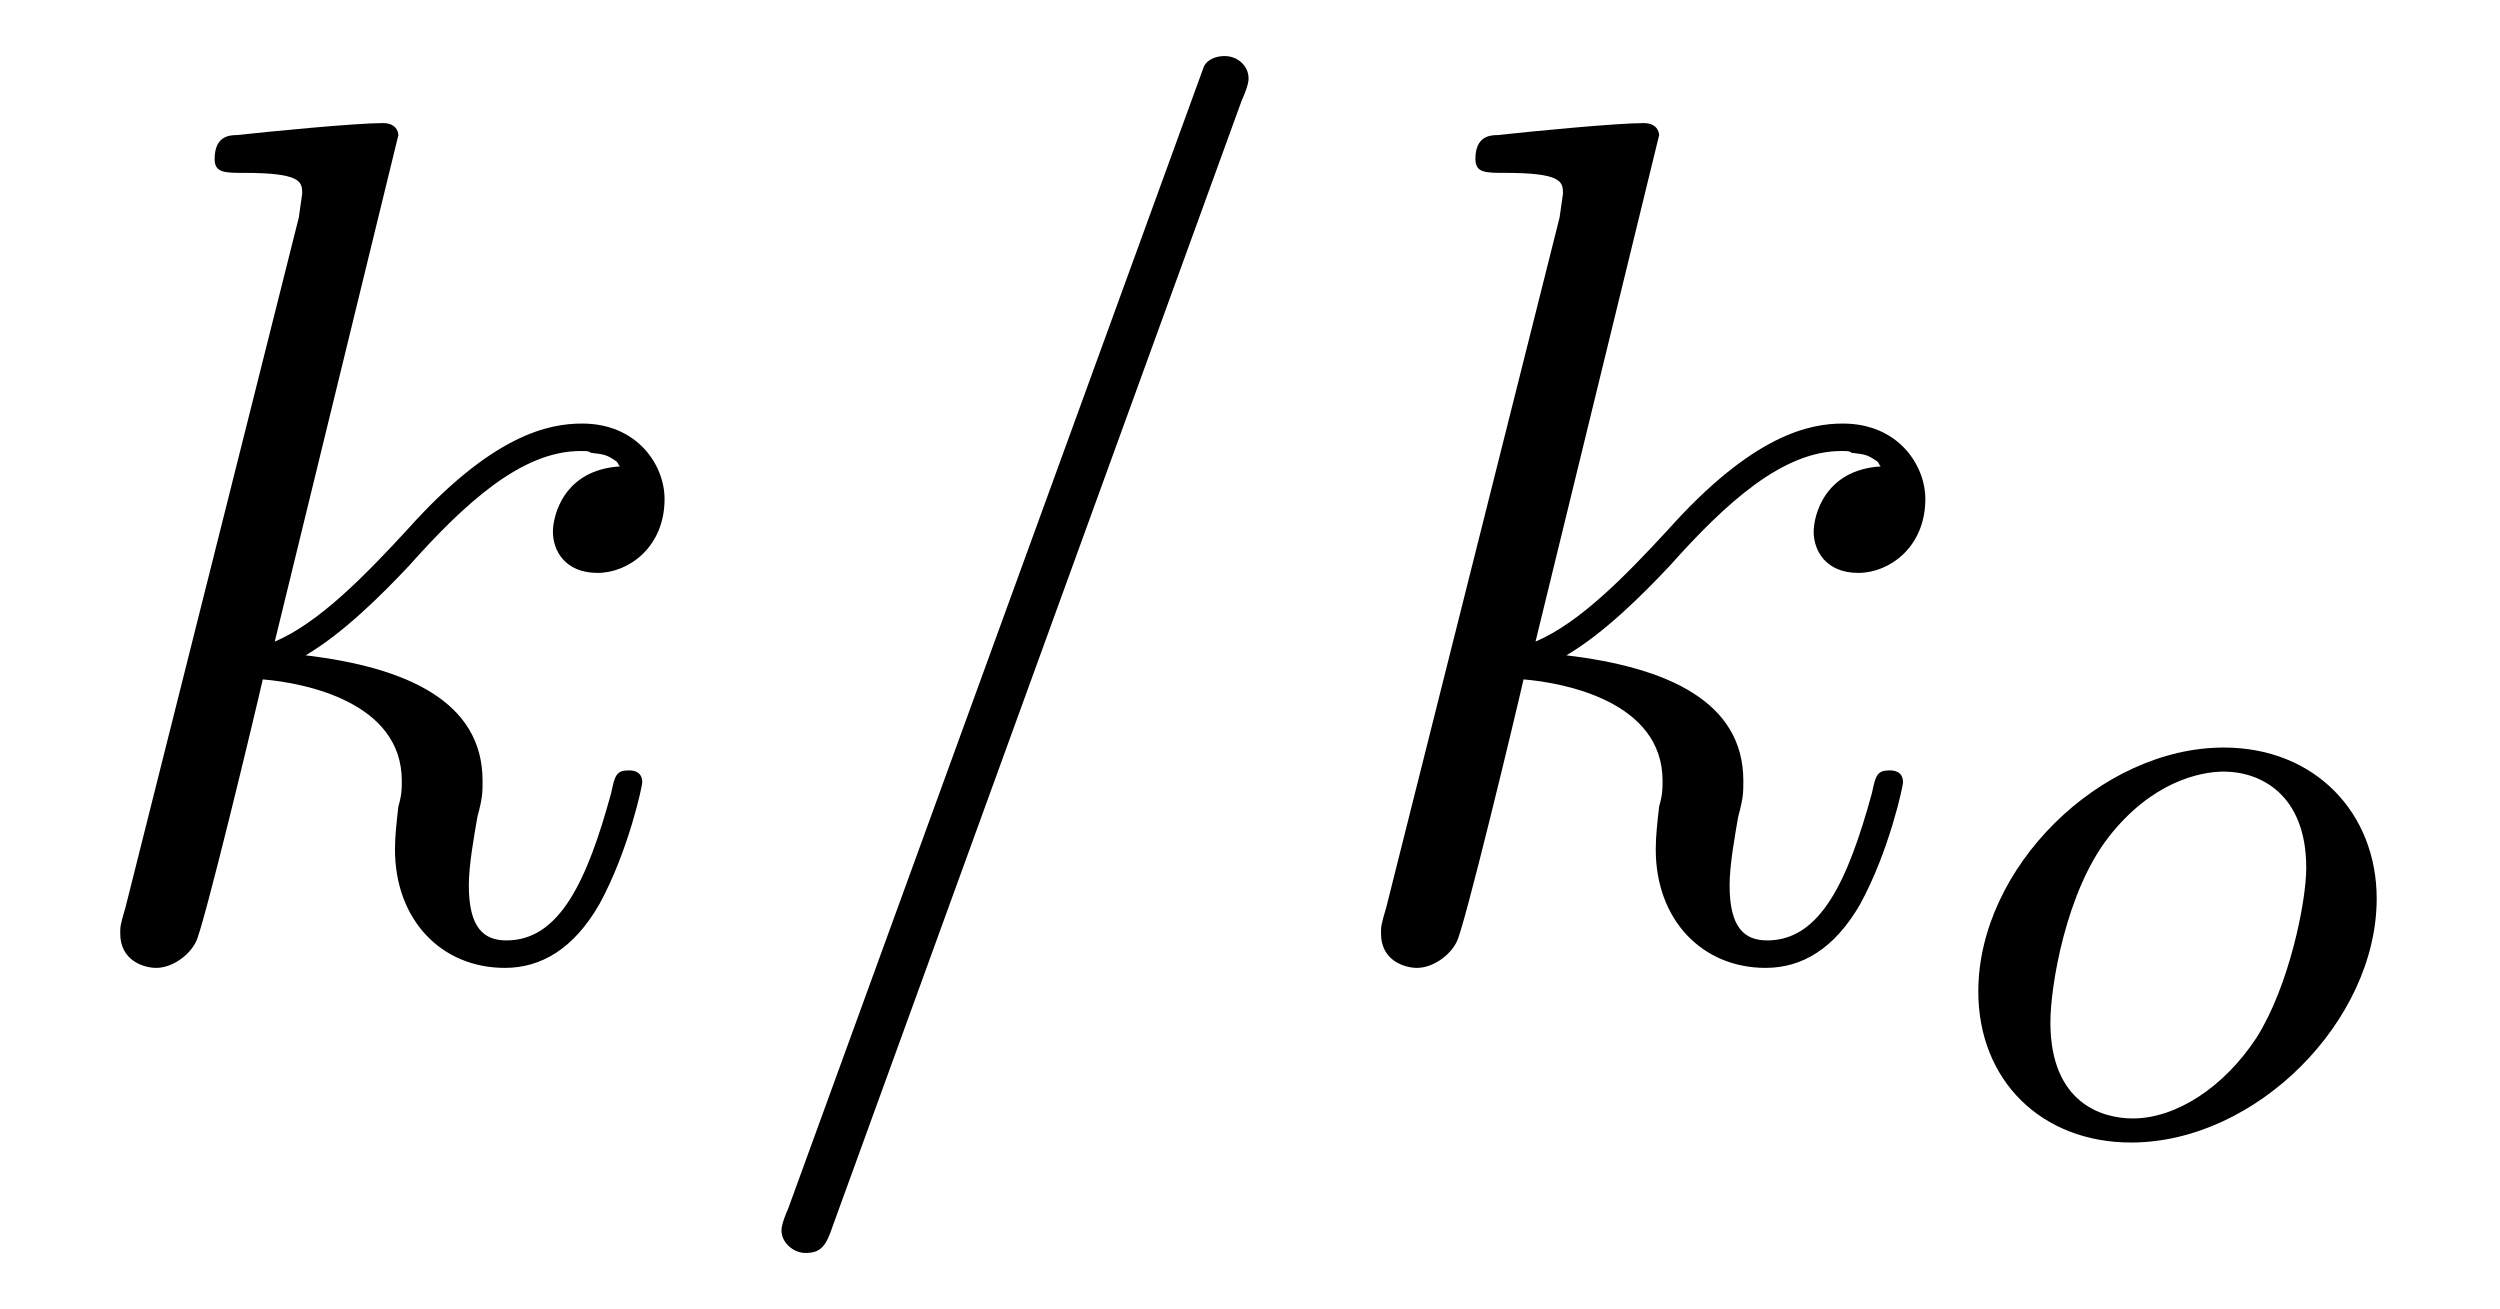
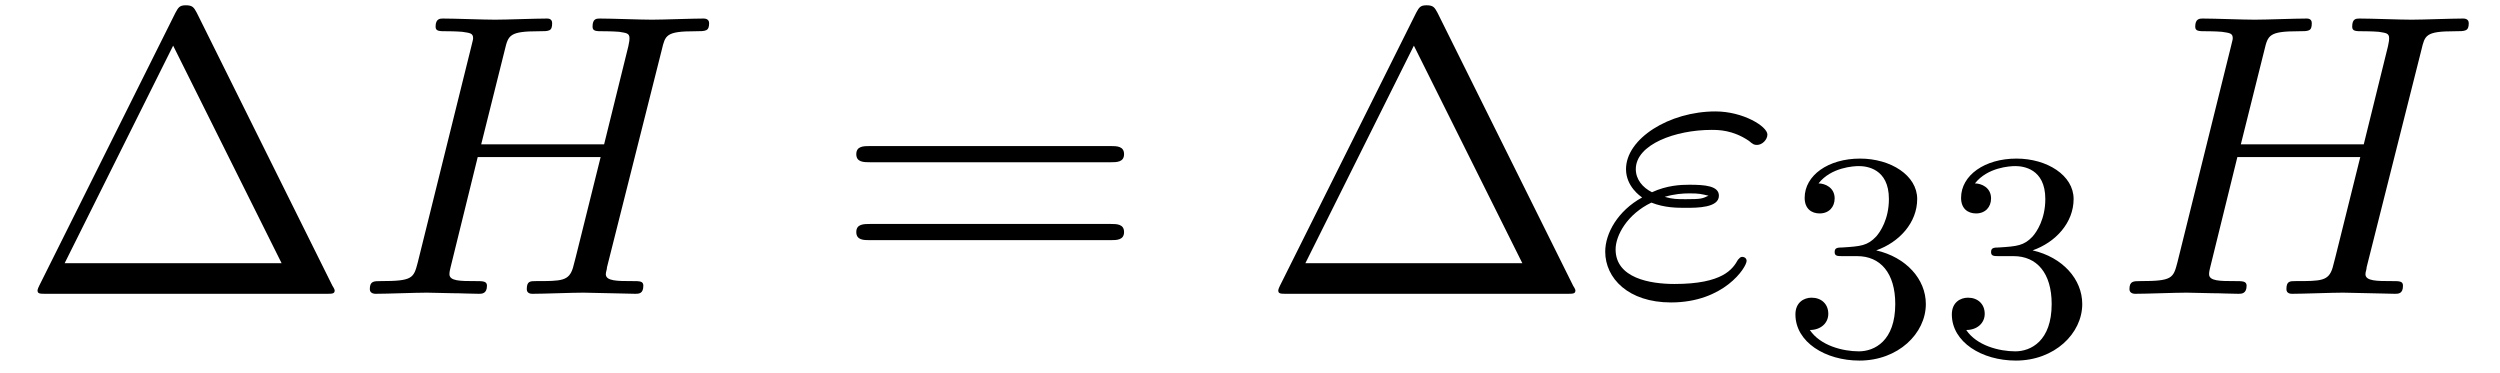
- <svg xmlns="http://www.w3.org/2000/svg" xmlns:xlink="http://www.w3.org/1999/xlink" viewBox="0 0 22.748 11.909" version="1.2">
+ <svg xmlns="http://www.w3.org/2000/svg" xmlns:xlink="http://www.w3.org/1999/xlink" viewBox="0 0 67.69 10.091" version="1.2">
  <defs>
    <g>
      <symbol overflow="visible" id="glyph0-0">
        <path style="stroke:none;" d="" />
      </symbol>
      <symbol overflow="visible" id="glyph0-1">
-         <path style="stroke:none;" d="M 3.125 -7.453 C 3.125 -7.453 3.125 -7.562 2.984 -7.562 C 2.734 -7.562 1.938 -7.484 1.656 -7.453 C 1.578 -7.453 1.453 -7.438 1.453 -7.234 C 1.453 -7.109 1.547 -7.109 1.719 -7.109 C 2.234 -7.109 2.25 -7.031 2.25 -6.922 L 2.219 -6.703 L 0.641 -0.422 C 0.594 -0.266 0.594 -0.25 0.594 -0.188 C 0.594 0.062 0.812 0.125 0.922 0.125 C 1.062 0.125 1.219 0.016 1.281 -0.109 C 1.344 -0.203 1.828 -2.219 1.891 -2.5 C 2.266 -2.469 3.156 -2.297 3.156 -1.578 C 3.156 -1.5 3.156 -1.453 3.125 -1.344 C 3.109 -1.203 3.094 -1.078 3.094 -0.953 C 3.094 -0.312 3.516 0.125 4.094 0.125 C 4.422 0.125 4.719 -0.047 4.953 -0.453 C 5.219 -0.938 5.344 -1.531 5.344 -1.562 C 5.344 -1.672 5.25 -1.672 5.219 -1.672 C 5.109 -1.672 5.094 -1.625 5.062 -1.469 C 4.844 -0.672 4.594 -0.125 4.109 -0.125 C 3.906 -0.125 3.766 -0.234 3.766 -0.625 C 3.766 -0.812 3.812 -1.062 3.844 -1.25 C 3.891 -1.422 3.891 -1.469 3.891 -1.578 C 3.891 -2.297 3.203 -2.609 2.281 -2.719 C 2.625 -2.922 2.969 -3.266 3.219 -3.531 C 3.734 -4.109 4.25 -4.578 4.781 -4.578 C 4.844 -4.578 4.859 -4.578 4.875 -4.562 C 5 -4.547 5.016 -4.547 5.109 -4.484 C 5.125 -4.469 5.125 -4.453 5.141 -4.438 C 4.625 -4.406 4.531 -3.984 4.531 -3.844 C 4.531 -3.672 4.641 -3.469 4.938 -3.469 C 5.219 -3.469 5.547 -3.703 5.547 -4.141 C 5.547 -4.453 5.297 -4.828 4.797 -4.828 C 4.5 -4.828 3.984 -4.734 3.203 -3.859 C 2.828 -3.453 2.406 -3.016 2 -2.844 Z M 3.125 -7.453 " />
+         <path style="stroke:none;" d="M 4.828 -7.609 C 4.75 -7.75 4.719 -7.812 4.531 -7.812 C 4.359 -7.812 4.328 -7.75 4.25 -7.609 L 0.562 -0.219 C 0.516 -0.125 0.516 -0.094 0.516 -0.094 C 0.516 0 0.578 0 0.75 0 L 8.328 0 C 8.5 0 8.562 0 8.562 -0.094 C 8.562 -0.094 8.562 -0.125 8.5 -0.219 Z M 4.188 -6.719 L 7.125 -0.828 L 1.25 -0.828 Z M 4.188 -6.719 " />
      </symbol>
      <symbol overflow="visible" id="glyph0-2">
-         <path style="stroke:none;" d="M 4.781 -7.766 C 4.844 -7.906 4.844 -7.953 4.844 -7.969 C 4.844 -8.078 4.75 -8.172 4.625 -8.172 C 4.547 -8.172 4.469 -8.141 4.438 -8.078 L 0.656 2.312 C 0.594 2.453 0.594 2.5 0.594 2.516 C 0.594 2.625 0.703 2.719 0.812 2.719 C 0.953 2.719 1 2.656 1.062 2.469 Z M 4.781 -7.766 " />
+         <path style="stroke:none;" d="M 7.5 -3.562 C 7.656 -3.562 7.859 -3.562 7.859 -3.781 C 7.859 -4 7.656 -4 7.5 -4 L 0.969 -4 C 0.812 -4 0.609 -4 0.609 -3.781 C 0.609 -3.562 0.812 -3.562 0.984 -3.562 Z M 7.5 -1.453 C 7.656 -1.453 7.859 -1.453 7.859 -1.672 C 7.859 -1.891 7.656 -1.891 7.5 -1.891 L 0.984 -1.891 C 0.812 -1.891 0.609 -1.891 0.609 -1.672 C 0.609 -1.453 0.812 -1.453 0.969 -1.453 Z M 7.5 -1.453 " />
      </symbol>
      <symbol overflow="visible" id="glyph1-0">
        <path style="stroke:none;" d="" />
      </symbol>
      <symbol overflow="visible" id="glyph1-1">
-         <path style="stroke:none;" d="M 3.969 -2.141 C 3.969 -2.922 3.406 -3.516 2.578 -3.516 C 1.453 -3.516 0.344 -2.422 0.344 -1.297 C 0.344 -0.484 0.922 0.078 1.734 0.078 C 2.875 0.078 3.969 -1.031 3.969 -2.141 Z M 1.75 -0.141 C 1.469 -0.141 1 -0.281 1 -1.016 C 1 -1.344 1.141 -2.203 1.531 -2.703 C 1.922 -3.203 2.359 -3.297 2.578 -3.297 C 2.906 -3.297 3.328 -3.094 3.328 -2.422 C 3.328 -2.109 3.172 -1.344 2.875 -0.875 C 2.578 -0.422 2.141 -0.141 1.75 -0.141 Z M 1.75 -0.141 " />
+         <path style="stroke:none;" d="M 8.328 -6.609 C 8.422 -7 8.438 -7.109 9.234 -7.109 C 9.516 -7.109 9.609 -7.109 9.609 -7.328 C 9.609 -7.453 9.484 -7.453 9.453 -7.453 C 9.156 -7.453 8.359 -7.422 8.062 -7.422 C 7.75 -7.422 6.969 -7.453 6.656 -7.453 C 6.562 -7.453 6.453 -7.453 6.453 -7.234 C 6.453 -7.109 6.547 -7.109 6.75 -7.109 C 6.766 -7.109 6.984 -7.109 7.172 -7.094 C 7.359 -7.062 7.453 -7.062 7.453 -6.922 C 7.453 -6.875 7.453 -6.844 7.422 -6.703 L 6.766 -4.047 L 3.438 -4.047 L 4.078 -6.609 C 4.172 -7 4.203 -7.109 5 -7.109 C 5.281 -7.109 5.359 -7.109 5.359 -7.328 C 5.359 -7.453 5.25 -7.453 5.219 -7.453 C 4.906 -7.453 4.125 -7.422 3.812 -7.422 C 3.5 -7.422 2.719 -7.453 2.406 -7.453 C 2.328 -7.453 2.203 -7.453 2.203 -7.234 C 2.203 -7.109 2.297 -7.109 2.516 -7.109 C 2.531 -7.109 2.734 -7.109 2.922 -7.094 C 3.125 -7.062 3.219 -7.062 3.219 -6.922 C 3.219 -6.875 3.203 -6.844 3.172 -6.703 L 1.719 -0.844 C 1.609 -0.422 1.578 -0.344 0.719 -0.344 C 0.531 -0.344 0.422 -0.344 0.422 -0.125 C 0.422 0 0.562 0 0.578 0 C 0.891 0 1.656 -0.031 1.969 -0.031 C 2.188 -0.031 2.438 -0.016 2.656 -0.016 C 2.906 -0.016 3.141 0 3.375 0 C 3.453 0 3.594 0 3.594 -0.219 C 3.594 -0.344 3.484 -0.344 3.281 -0.344 C 2.875 -0.344 2.578 -0.344 2.578 -0.531 C 2.578 -0.594 2.594 -0.656 2.609 -0.719 L 3.344 -3.703 L 6.672 -3.703 C 6.219 -1.891 5.969 -0.859 5.922 -0.703 C 5.812 -0.344 5.609 -0.344 4.922 -0.344 C 4.766 -0.344 4.672 -0.344 4.672 -0.125 C 4.672 0 4.797 0 4.828 0 C 5.125 0 5.906 -0.031 6.203 -0.031 C 6.438 -0.031 6.672 -0.016 6.906 -0.016 C 7.141 -0.016 7.391 0 7.609 0 C 7.703 0 7.828 0 7.828 -0.219 C 7.828 -0.344 7.734 -0.344 7.531 -0.344 C 7.125 -0.344 6.812 -0.344 6.812 -0.531 C 6.812 -0.594 6.844 -0.656 6.844 -0.719 Z M 8.328 -6.609 " />
+       </symbol>
+       <symbol overflow="visible" id="glyph1-2">
+         <path style="stroke:none;" d="M 1.531 -2.469 C 1.891 -2.328 2.219 -2.328 2.469 -2.328 C 2.766 -2.328 3.359 -2.328 3.359 -2.656 C 3.359 -2.922 2.984 -2.953 2.562 -2.953 C 2.328 -2.953 1.953 -2.938 1.547 -2.75 C 1.297 -2.875 1.109 -3.094 1.109 -3.375 C 1.109 -4.047 2.188 -4.438 3.156 -4.438 C 3.344 -4.438 3.734 -4.438 4.172 -4.141 C 4.281 -4.047 4.312 -4.031 4.391 -4.031 C 4.531 -4.031 4.672 -4.172 4.672 -4.312 C 4.672 -4.531 4.016 -4.938 3.266 -4.938 C 2.016 -4.938 0.844 -4.203 0.844 -3.375 C 0.844 -2.906 1.234 -2.641 1.281 -2.609 C 0.625 -2.25 0.281 -1.641 0.281 -1.141 C 0.281 -0.422 0.906 0.234 2.062 0.234 C 3.5 0.234 4.109 -0.719 4.109 -0.891 C 4.109 -0.953 4.062 -1 3.984 -1 C 3.938 -1 3.906 -0.953 3.875 -0.922 C 3.734 -0.672 3.469 -0.266 2.156 -0.266 C 1.5 -0.266 0.562 -0.422 0.562 -1.203 C 0.562 -1.578 0.875 -2.156 1.531 -2.469 Z M 1.891 -2.625 C 2.156 -2.703 2.375 -2.719 2.562 -2.719 C 2.828 -2.719 2.875 -2.703 3.078 -2.656 C 2.906 -2.578 2.891 -2.562 2.469 -2.562 C 2.234 -2.562 2.109 -2.562 1.891 -2.625 Z M 1.891 -2.625 " />
+       </symbol>
+       <symbol overflow="visible" id="glyph2-0">
+         <path style="stroke:none;" d="" />
+       </symbol>
+       <symbol overflow="visible" id="glyph2-1">
+         <path style="stroke:none;" d="M 2.016 -2.656 C 2.641 -2.656 3.047 -2.203 3.047 -1.359 C 3.047 -0.359 2.484 -0.078 2.062 -0.078 C 1.625 -0.078 1.016 -0.234 0.734 -0.656 C 1.031 -0.656 1.234 -0.844 1.234 -1.094 C 1.234 -1.359 1.047 -1.531 0.781 -1.531 C 0.578 -1.531 0.344 -1.406 0.344 -1.078 C 0.344 -0.328 1.156 0.172 2.078 0.172 C 3.125 0.172 3.875 -0.562 3.875 -1.359 C 3.875 -2.031 3.344 -2.625 2.531 -2.812 C 3.156 -3.031 3.641 -3.562 3.641 -4.203 C 3.641 -4.844 2.922 -5.297 2.094 -5.297 C 1.234 -5.297 0.594 -4.844 0.594 -4.234 C 0.594 -3.938 0.781 -3.812 1 -3.812 C 1.25 -3.812 1.406 -3.984 1.406 -4.219 C 1.406 -4.516 1.141 -4.625 0.969 -4.625 C 1.312 -5.062 1.922 -5.094 2.062 -5.094 C 2.266 -5.094 2.875 -5.031 2.875 -4.203 C 2.875 -3.656 2.641 -3.312 2.531 -3.188 C 2.297 -2.938 2.109 -2.922 1.625 -2.891 C 1.469 -2.891 1.406 -2.875 1.406 -2.766 C 1.406 -2.656 1.484 -2.656 1.625 -2.656 Z M 2.016 -2.656 " />
      </symbol>
    </g>
-     <clipPath id="clip1">
-       <path d="M 7 0 L 18 0 L 18 11.91 L 7 11.91 Z M 7 0 " />
-     </clipPath>
  </defs>
  <g id="surface1">
    <g style="fill:rgb(0%,0%,0%);fill-opacity:1;">
-       <use xlink:href="#glyph0-1" x="0.5" y="8.682" />
-     </g>
-     <g clip-path="url(#clip1)" clip-rule="nonzero">
-       <g style="fill:rgb(0%,0%,0%);fill-opacity:1;">
-         <use xlink:href="#glyph0-2" x="6.517" y="8.682" />
-         <use xlink:href="#glyph0-1" x="11.972" y="8.682" />
-       </g>
+       <use xlink:href="#glyph0-1" x="0.5" y="7.955" />
    </g>
    <g style="fill:rgb(0%,0%,0%);fill-opacity:1;">
-       <use xlink:href="#glyph1-1" x="17.657" y="10.318" />
+       <use xlink:href="#glyph1-1" x="9.591" y="7.955" />
+     </g>
+     <g style="fill:rgb(0%,0%,0%);fill-opacity:1;">
+       <use xlink:href="#glyph0-2" x="22.576" y="7.955" />
+     </g>
+     <g style="fill:rgb(0%,0%,0%);fill-opacity:1;">
+       <use xlink:href="#glyph0-1" x="34.094" y="7.955" />
+     </g>
+     <g style="fill:rgb(0%,0%,0%);fill-opacity:1;">
+       <use xlink:href="#glyph1-2" x="43.182" y="7.955" />
+     </g>
+     <g style="fill:rgb(0%,0%,0%);fill-opacity:1;">
+       <use xlink:href="#glyph2-1" x="48.269" y="9.591" />
+       <use xlink:href="#glyph2-1" x="52.504" y="9.591" />
+     </g>
+     <g style="fill:rgb(0%,0%,0%);fill-opacity:1;">
+       <use xlink:href="#glyph1-1" x="57.235" y="7.955" />
    </g>
  </g>
</svg>
